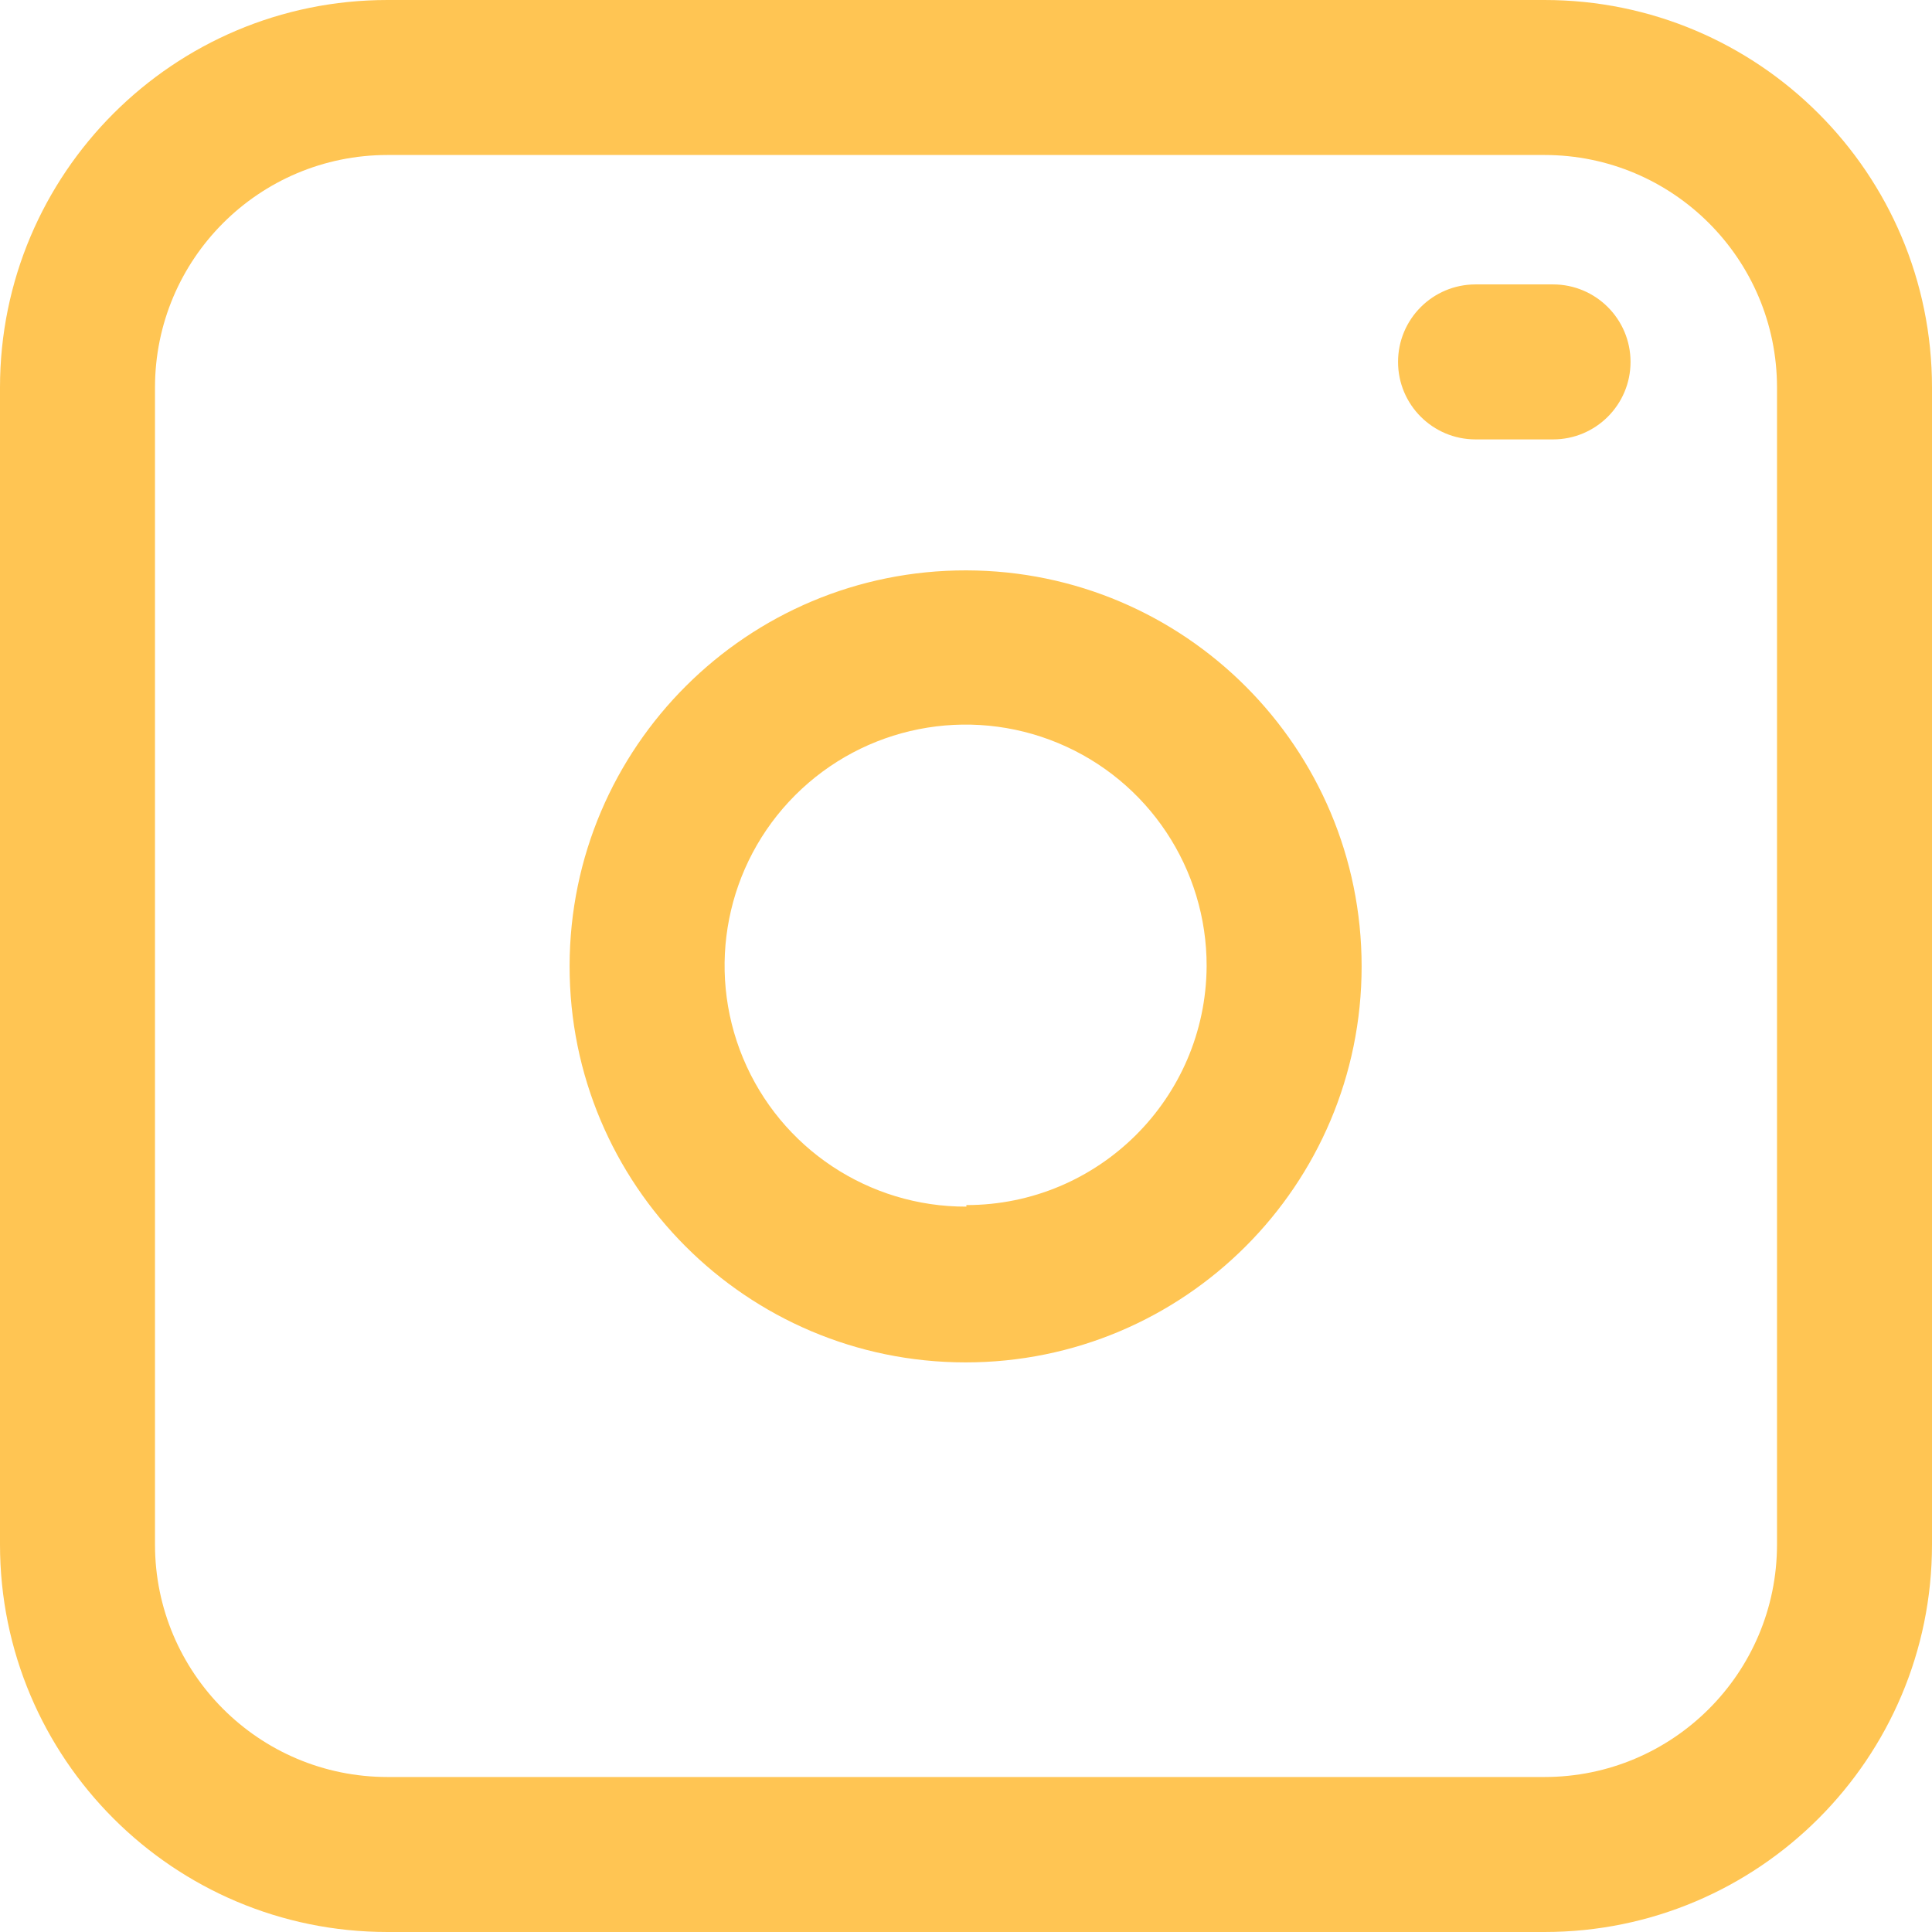
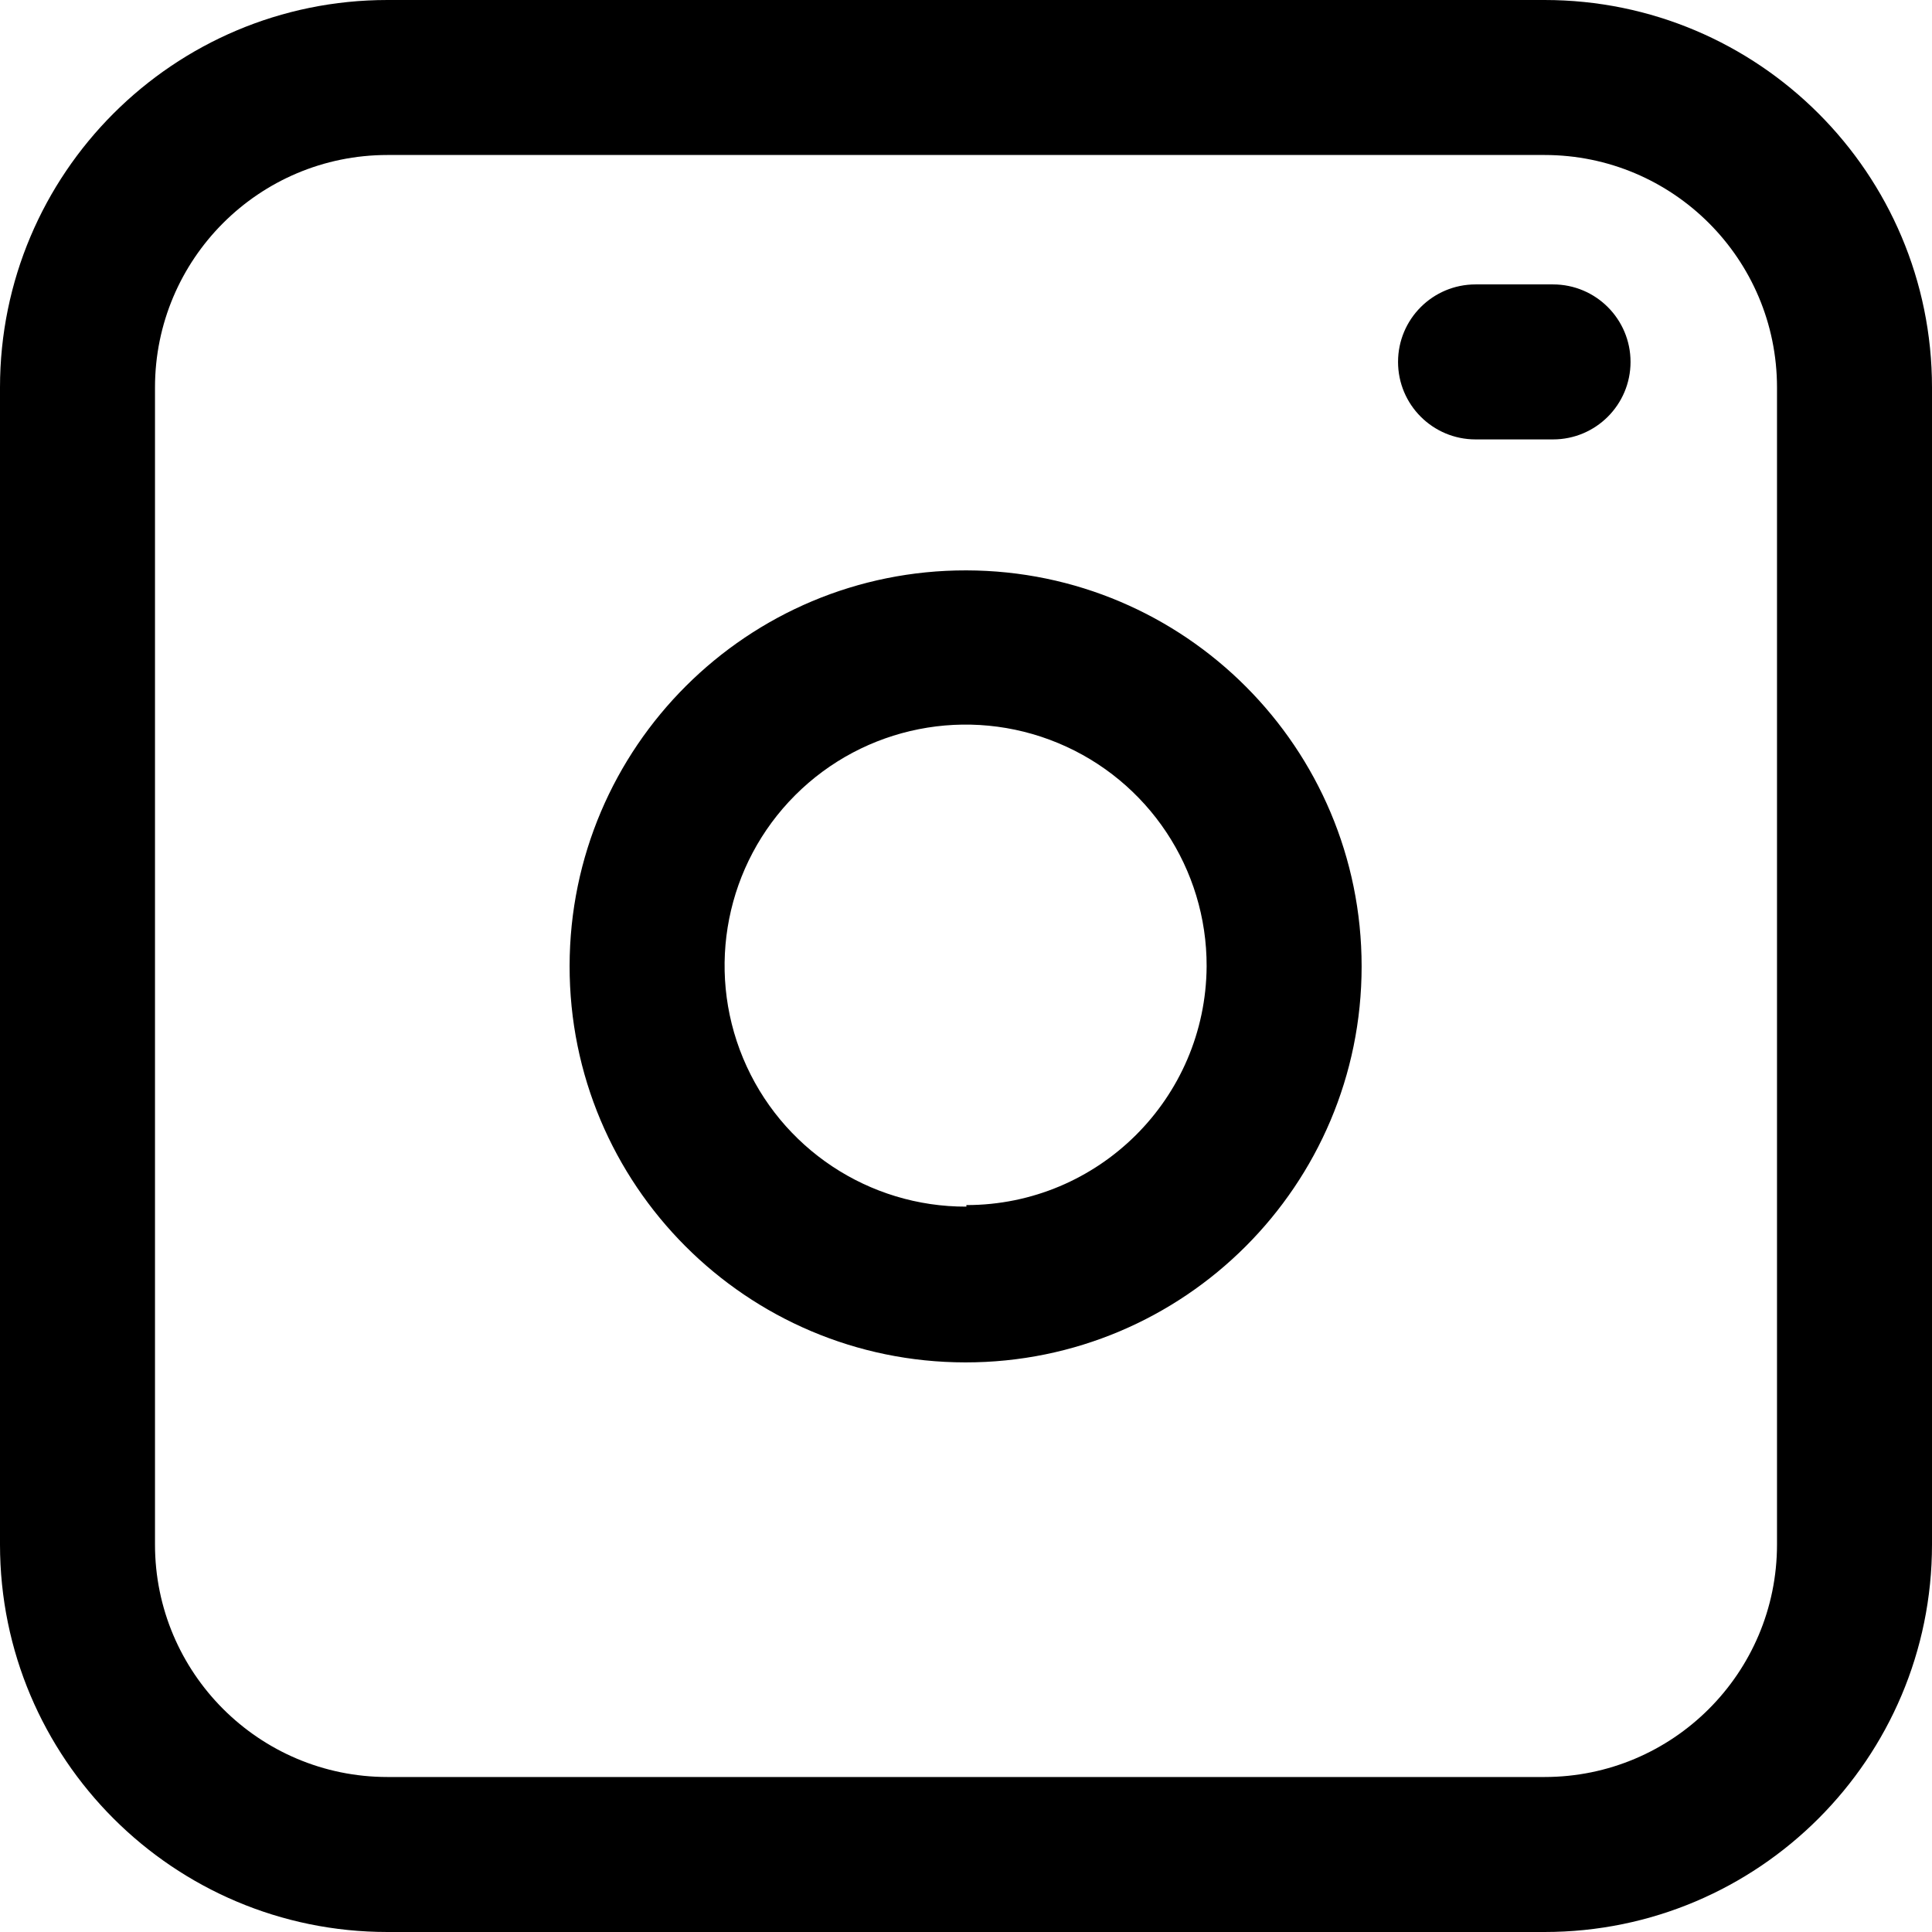
- <svg xmlns="http://www.w3.org/2000/svg" x="0px" y="0px" fill="#FFC553" viewBox="3.12 3.45 24.93 24.93">
+ <svg xmlns="http://www.w3.org/2000/svg" x="0px" y="0px" fill="currentColor" viewBox="3.12 3.45 24.93 24.93">
  <path d="M23.05,3.45H8.12a5,5,0,0,0-5,5V23.38a5,5,0,0,0,5,5H23.05a5,5,0,0,0,5-5V8.45A5,5,0,0,0,23.05,3.45Zm3,19.93a3,3,0,0,1-3,3H8.12a3,3,0,0,1-3-3V8.45a3,3,0,0,1,3-3H23.05a3,3,0,0,1,3,3ZM15.59,10.81a5.11,5.11,0,1,0,5.1,5.11A5.11,5.11,0,0,0,15.59,10.81Zm0,8.21a3.11,3.11,0,1,1,3.1-3.1h0A3.1,3.1,0,0,1,15.59,19Zm8.57-10.9a1,1,0,0,1-1,1h-1a1,1,0,1,1,0-2h1A1,1,0,0,1,24.16,8.12Z" />
</svg>
